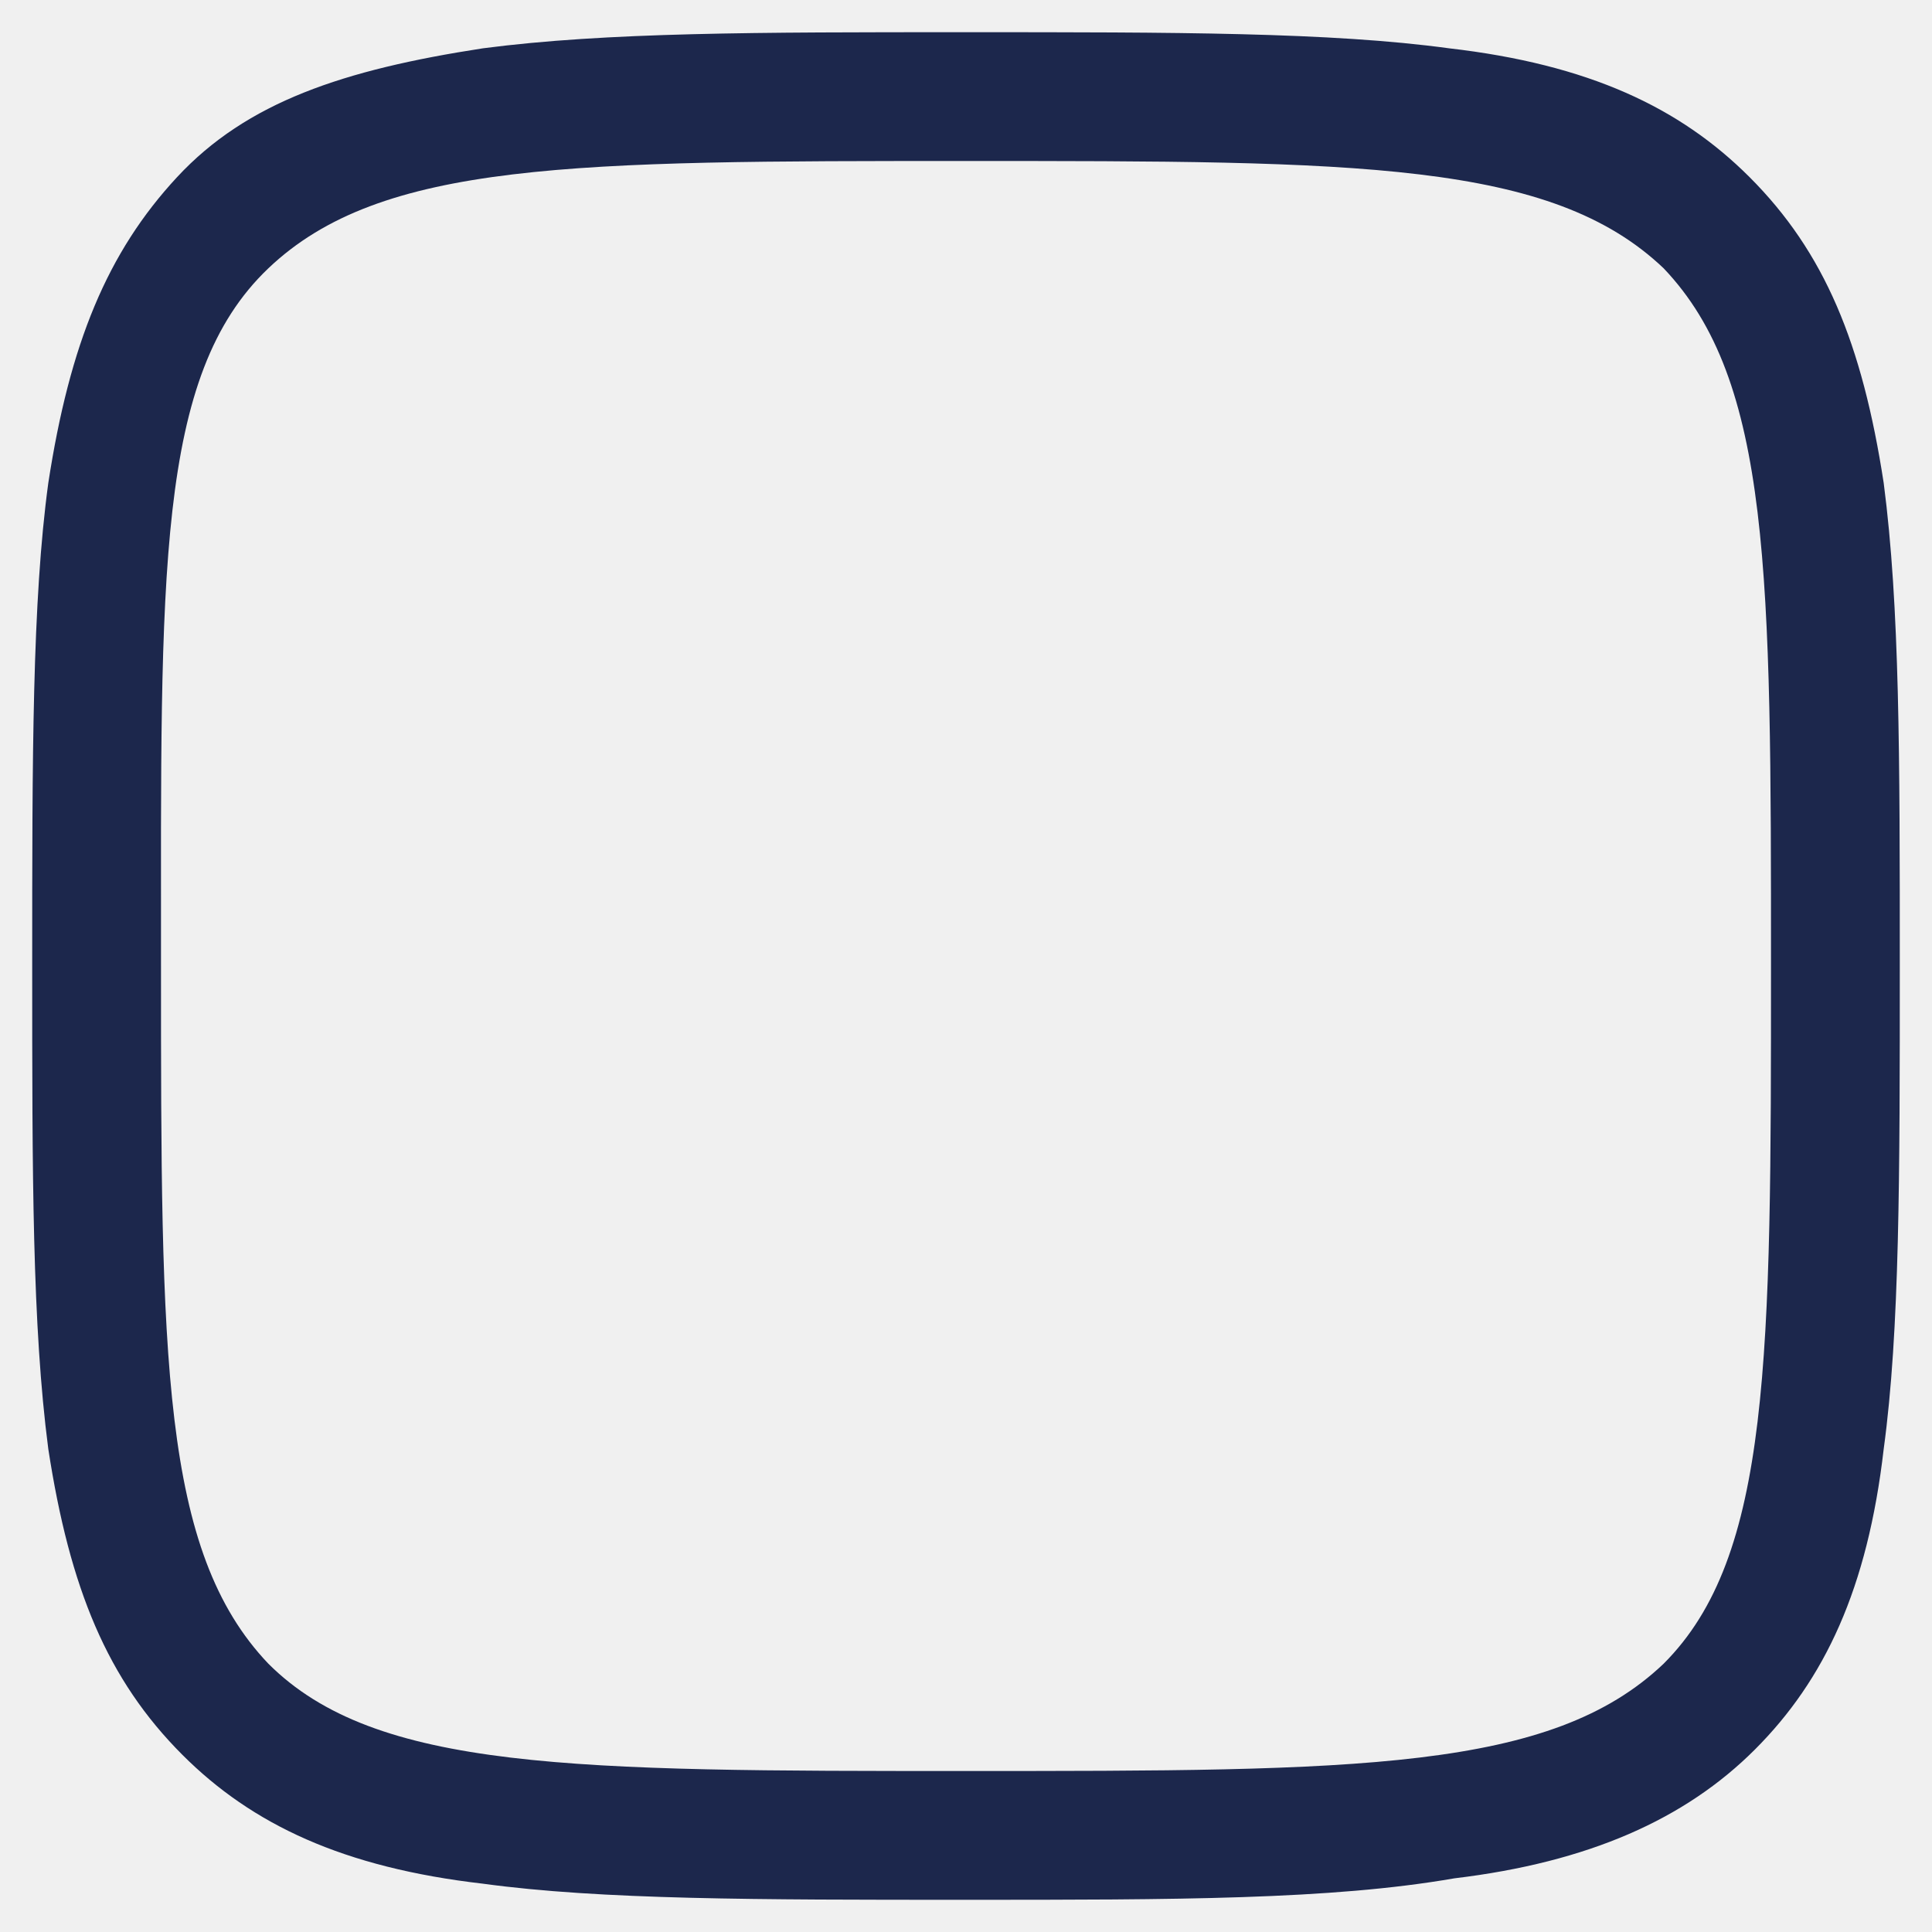
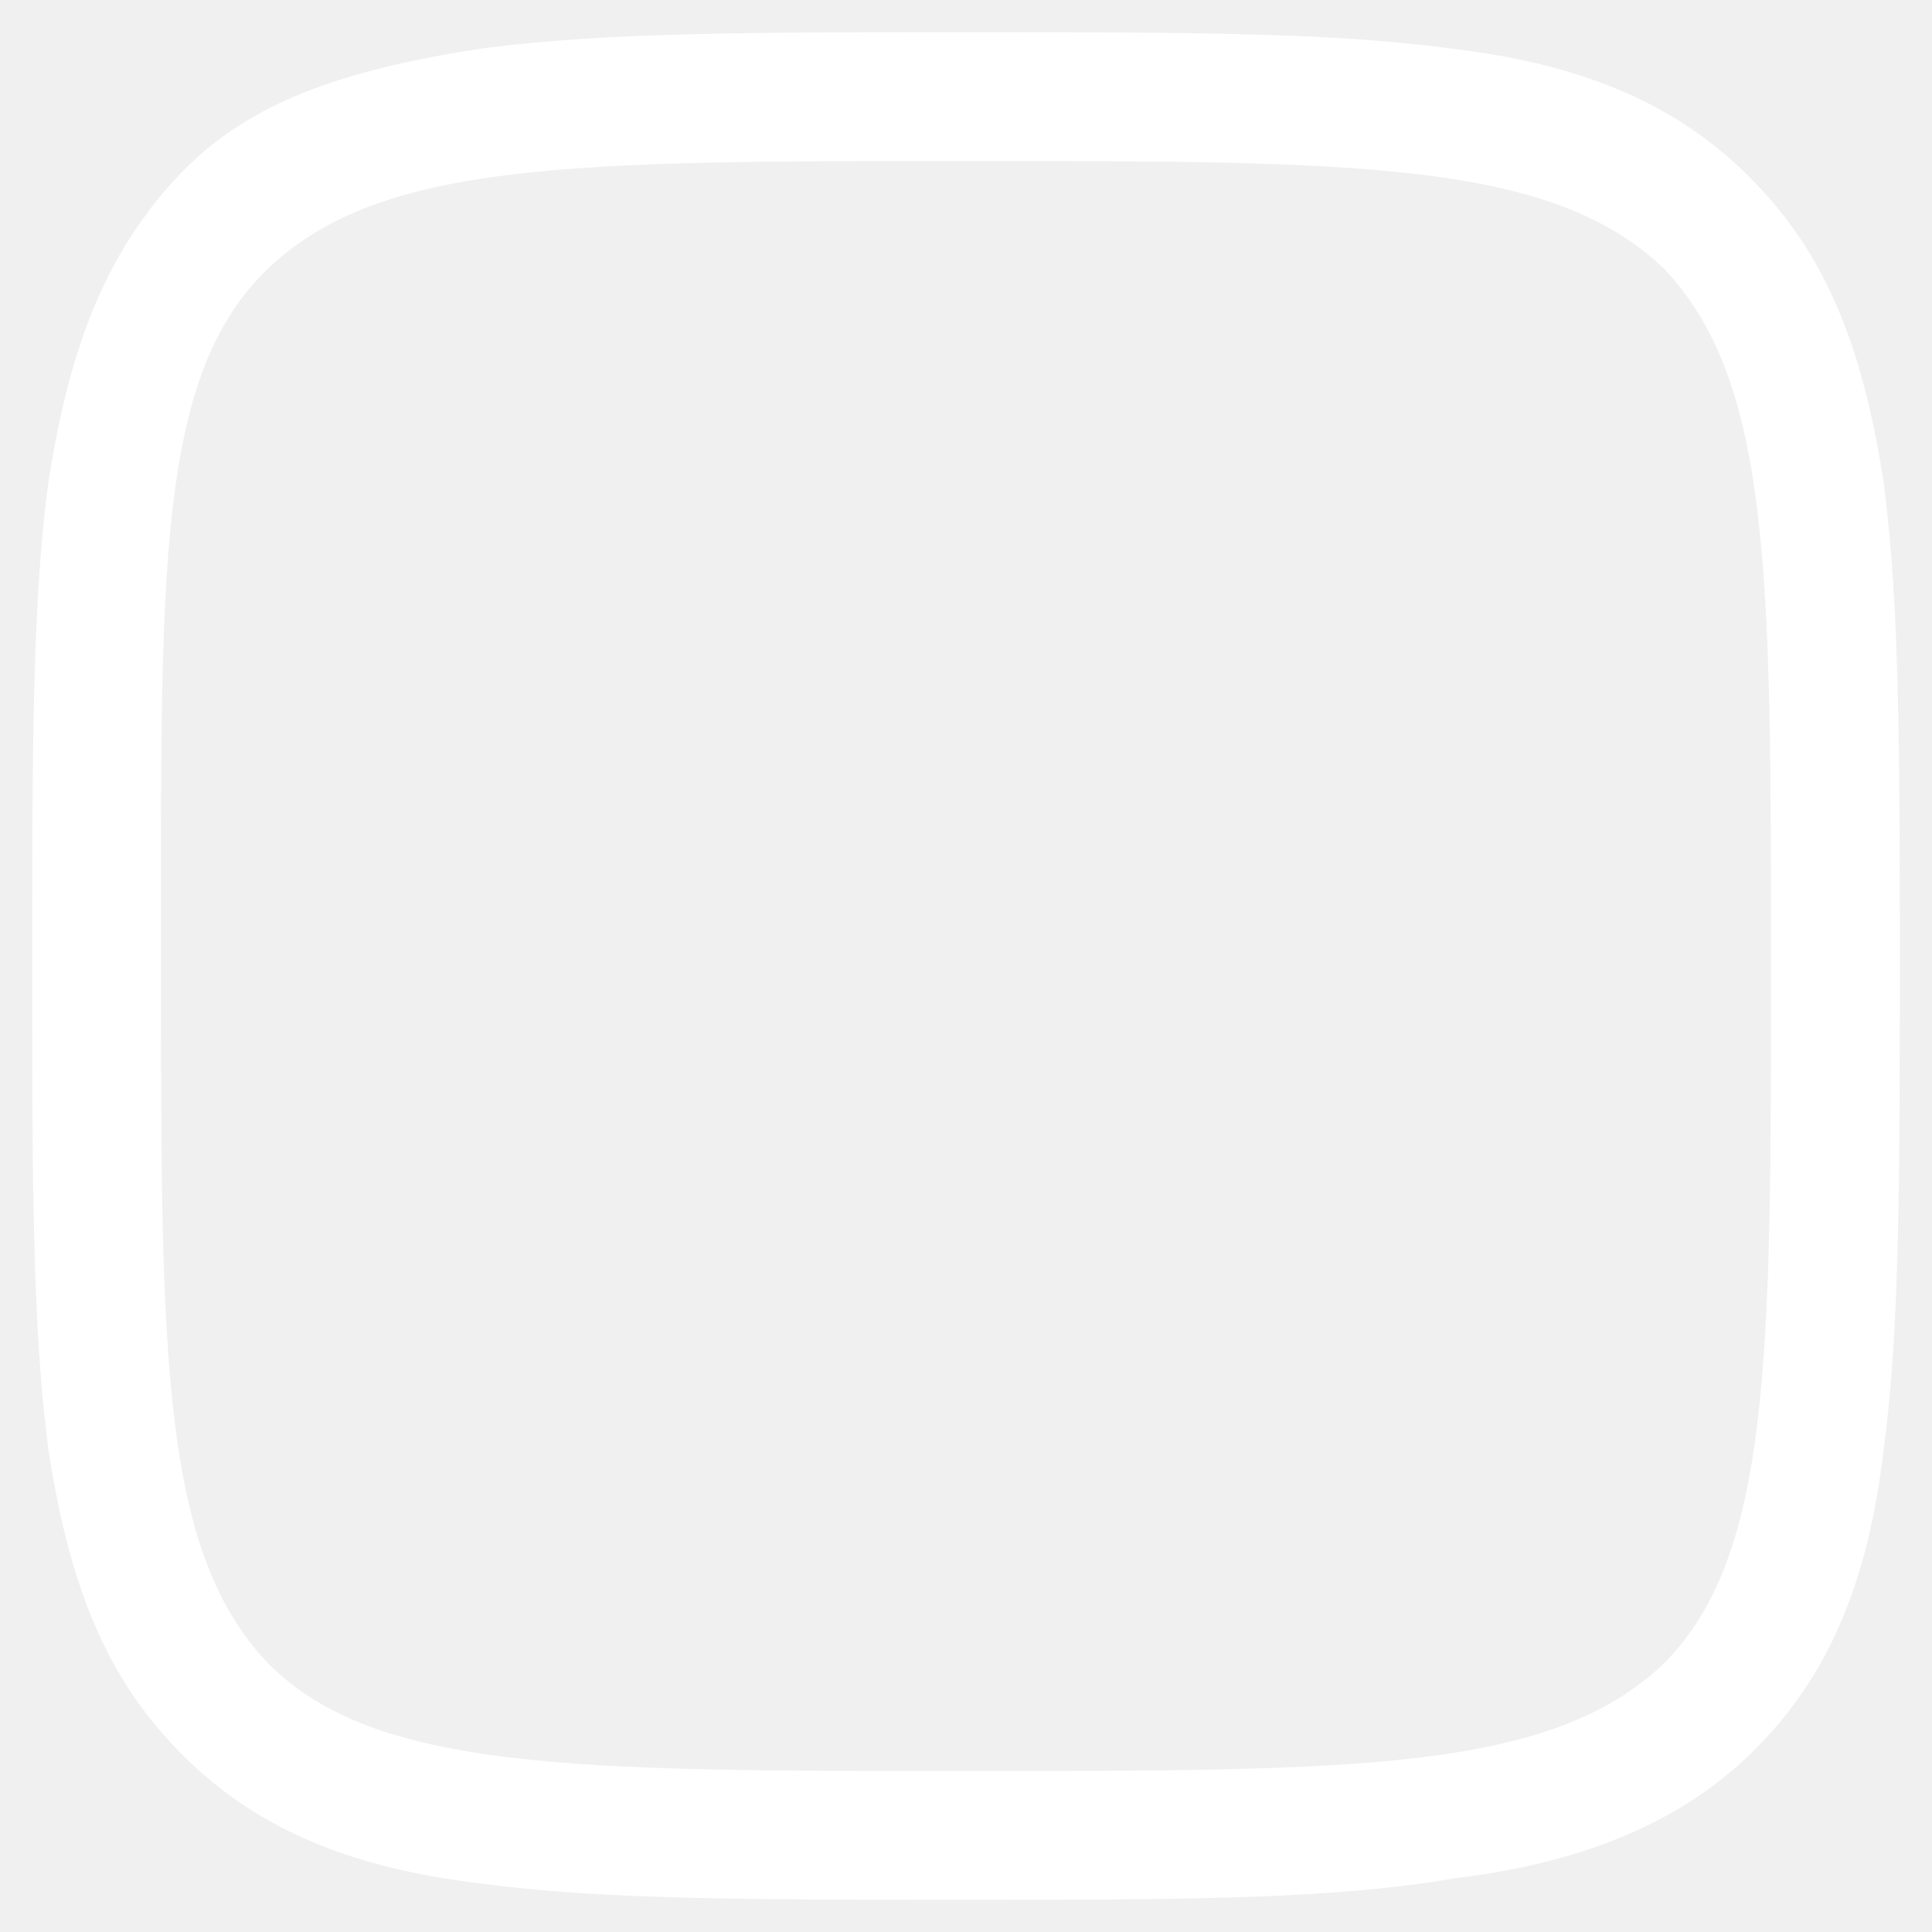
<svg xmlns="http://www.w3.org/2000/svg" version="1.1" id="Layer_1" x="0px" y="0px" viewBox="0 0 36 36" style="enable-background:new 0 0 36 36;" xml:space="preserve">
  <style type="text/css">
- 	.st0{fill:#1C274C;}
+ 	.st0{fill:#FFFFFF;}
</style>
  <g>
    <path class="st0" d="M18,35.4c-3.9,0-6.8,0-9-0.3c-2.6-0.3-4.3-1.1-5.6-2.4C2,31.3,1.3,29.6,0.9,27c-0.3-2.3-0.3-5.1-0.3-9   s0-6.8,0.3-9C1.3,6.4,2,4.7,3.3,3.3s3.1-2,5.7-2.4c2.3-0.3,5.1-0.3,9-0.3s6.8,0,9,0.3c2.6,0.3,4.3,1.1,5.6,2.4   C34,4.7,34.7,6.4,35.1,9c0.3,2.3,0.3,5.1,0.3,9s0,6.8-0.3,9c-0.3,2.6-1.1,4.3-2.4,5.6c-1.3,1.3-3.1,2.1-5.6,2.4   C24.8,35.4,21.9,35.4,18,35.4z M18,3C10.7,3,7.1,3,5,5s-2,5.7-2,13s0,10.9,2,13c2,2,5.7,2,13,2s10.9,0,13-2c2-2,2-5.7,2-13   s0-10.9-2-13C28.9,3,25.3,3,18,3z" />
  </g>
</svg>
